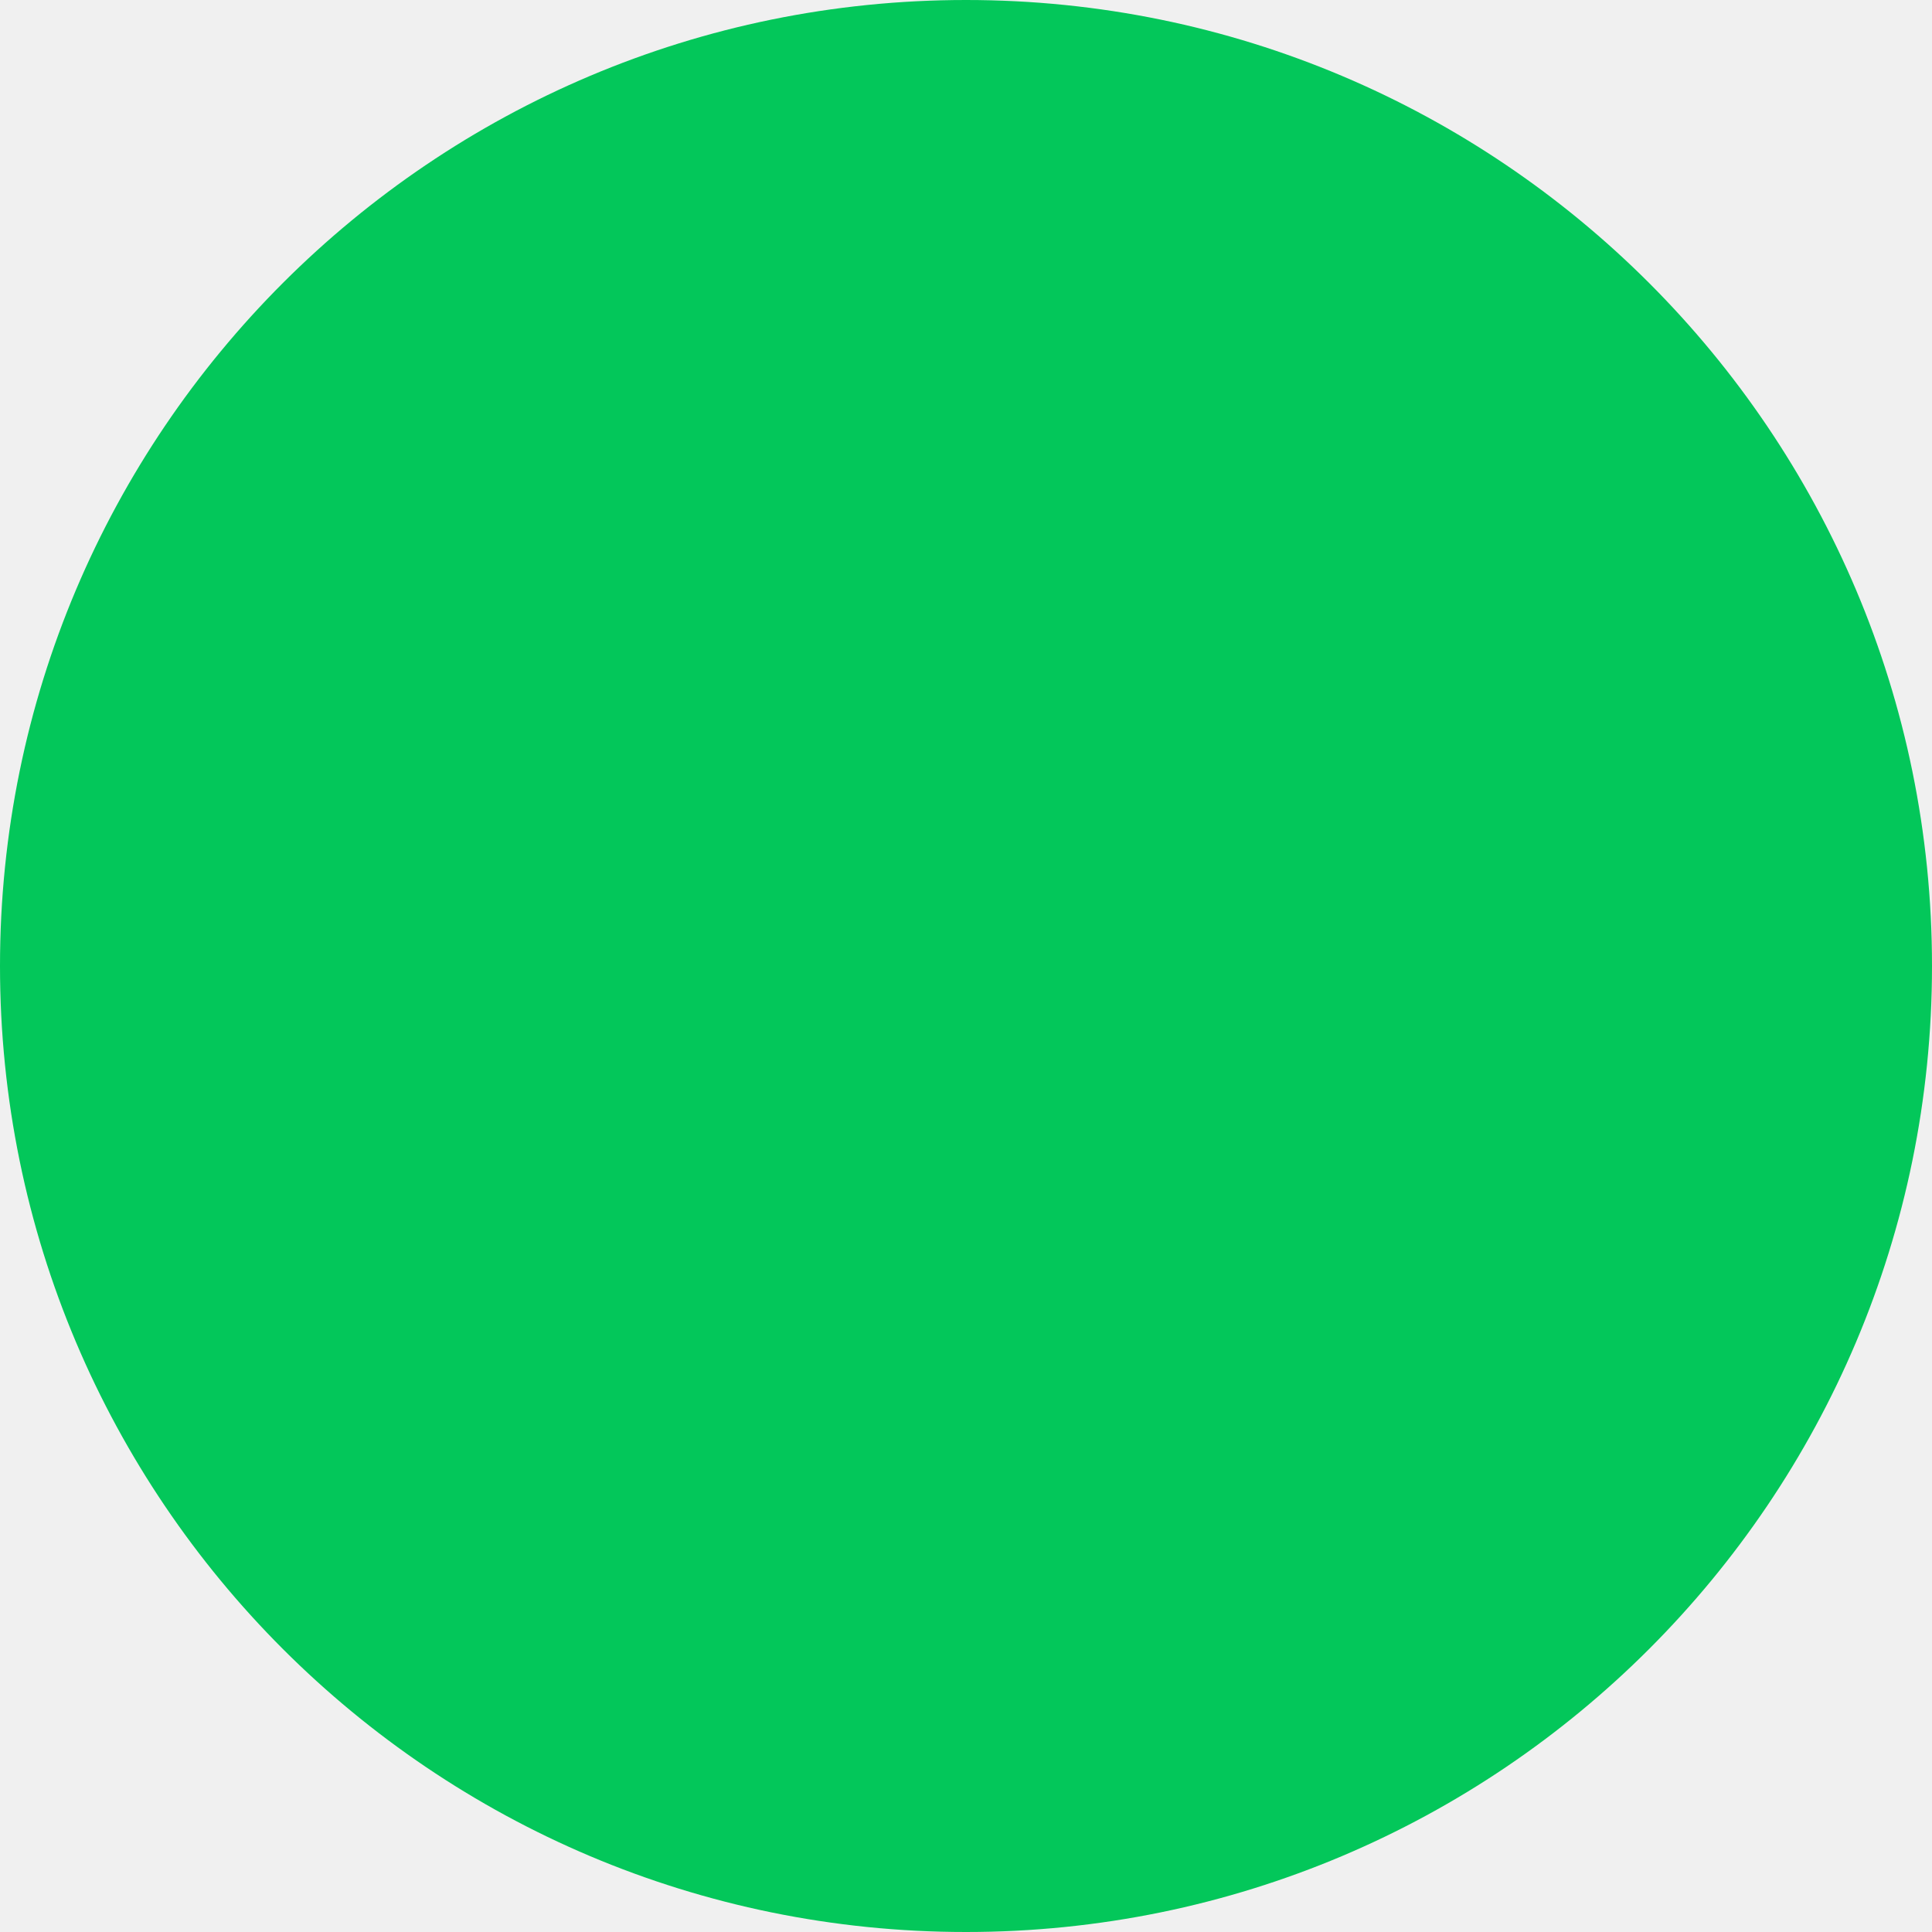
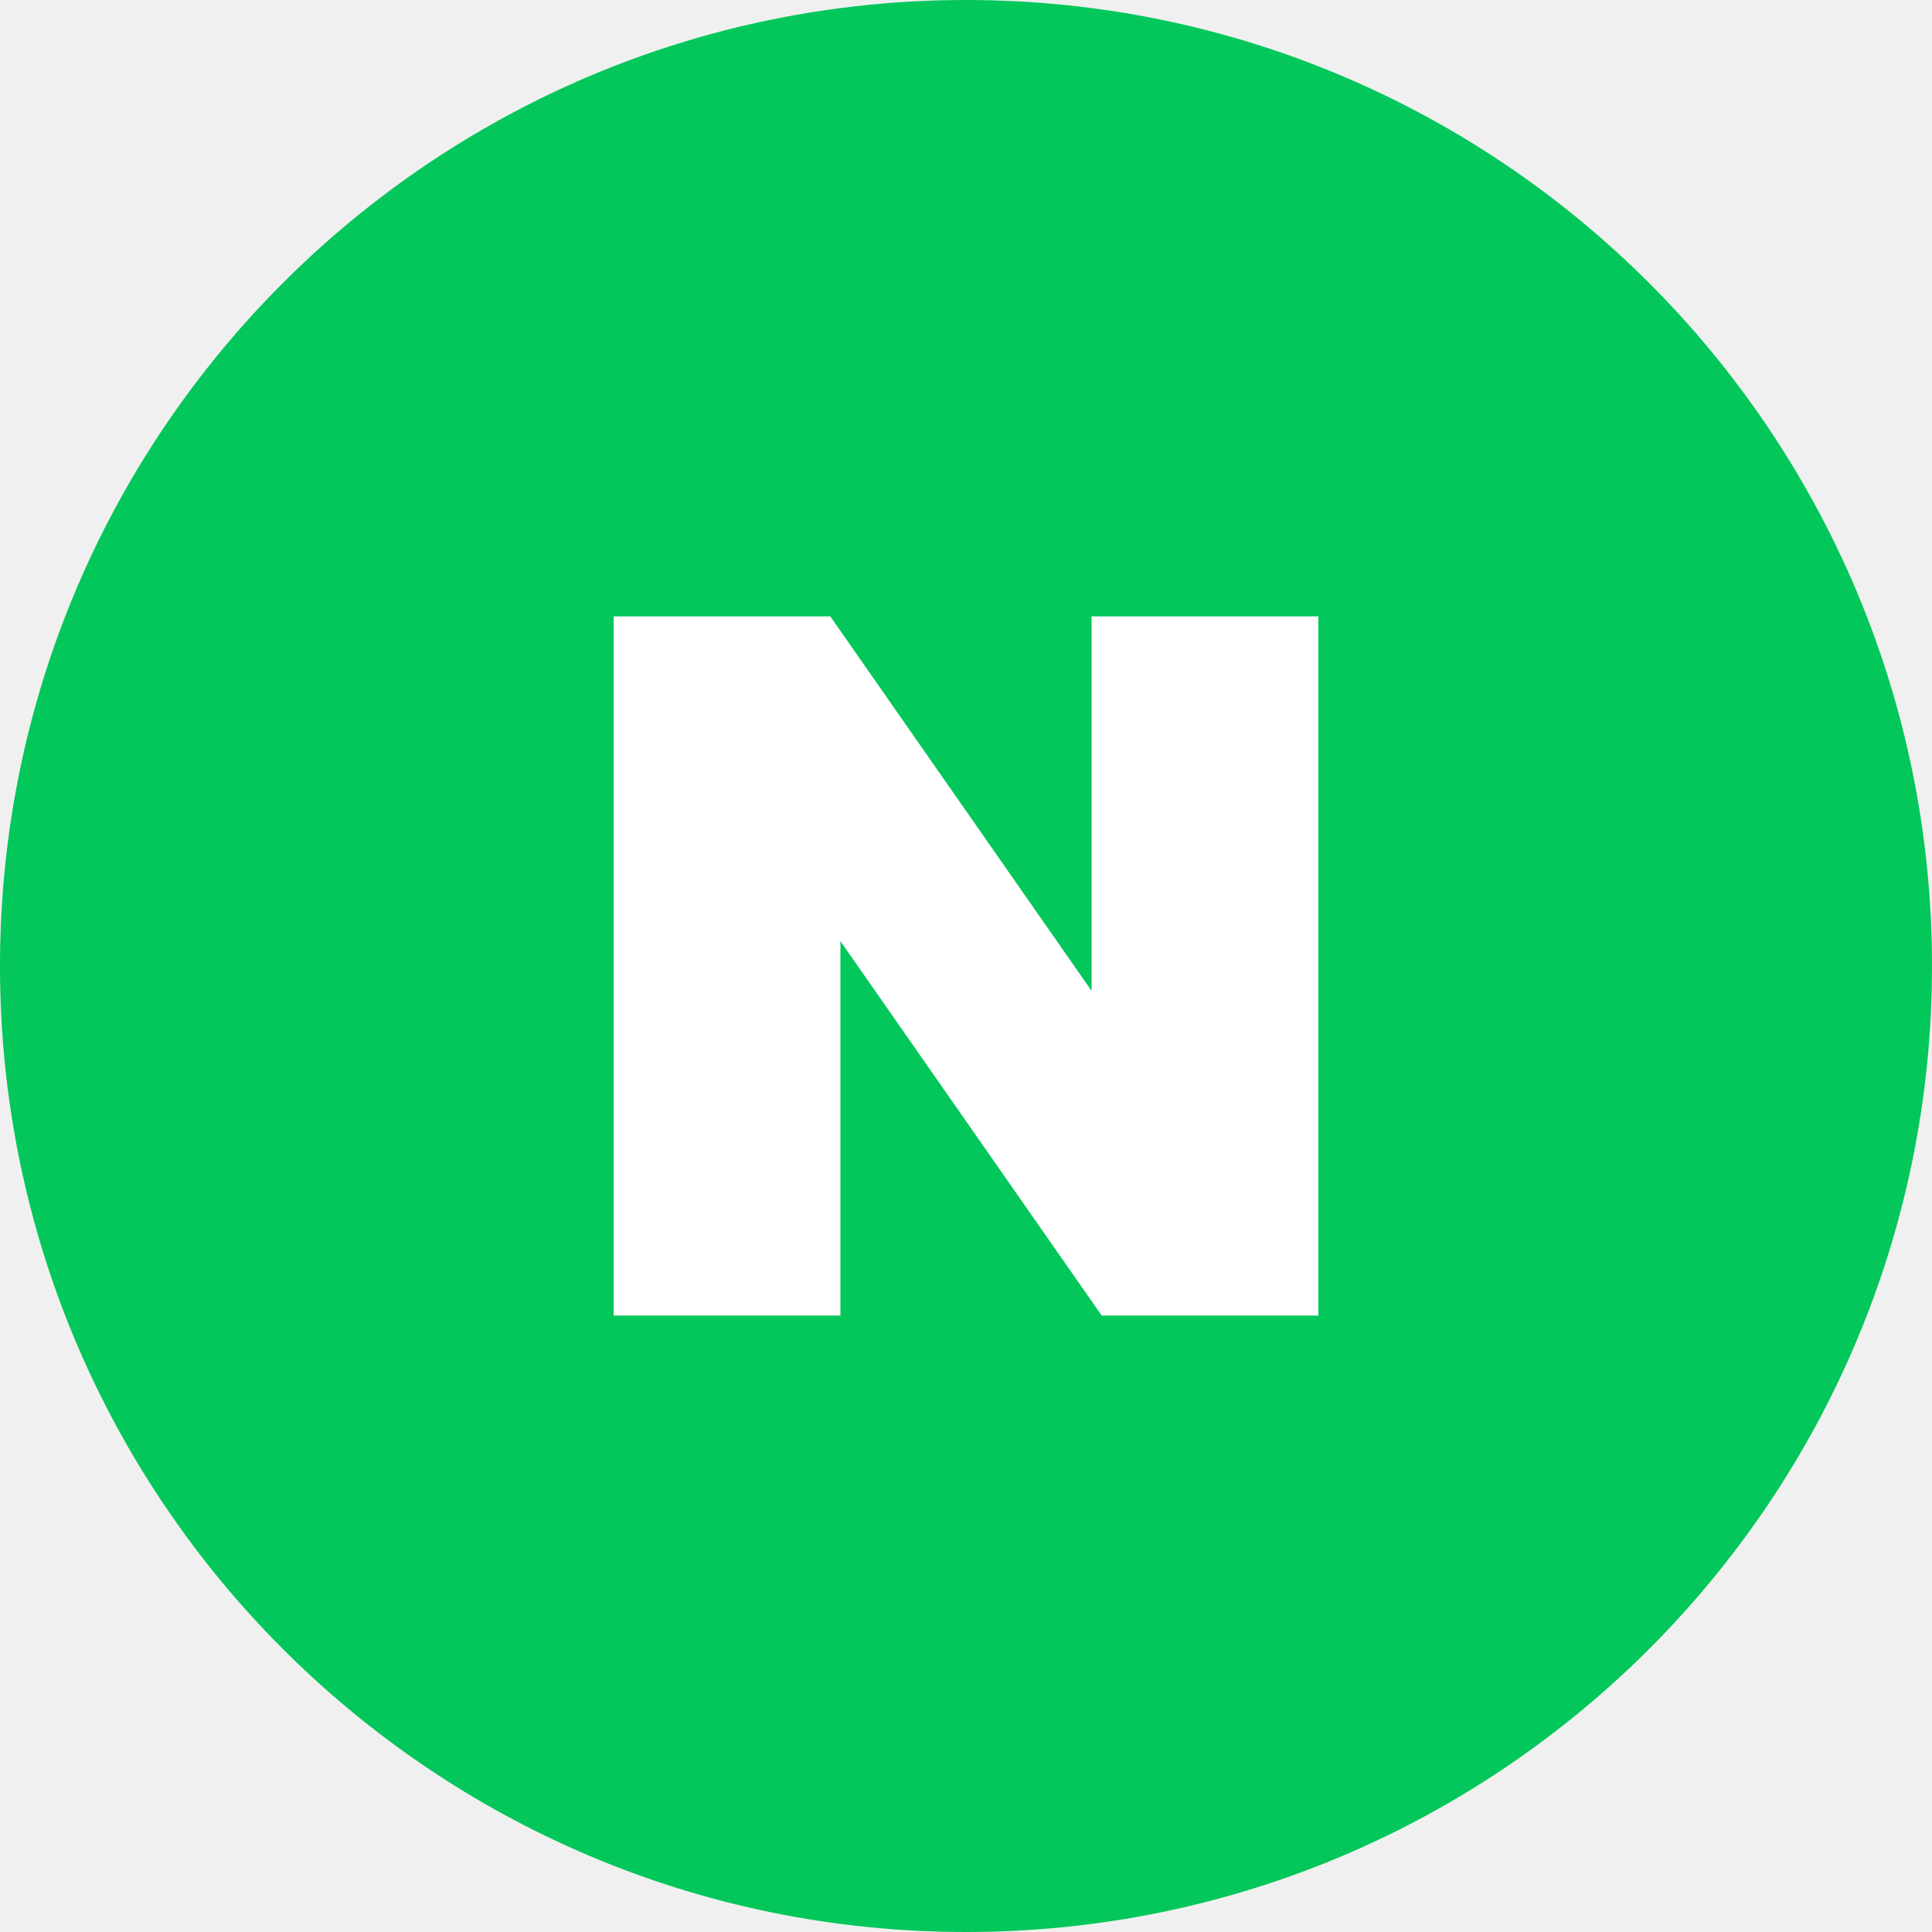
<svg xmlns="http://www.w3.org/2000/svg" width="50" height="50" viewBox="0 0 50 50" fill="none">
-   <path d="M50 25C50 11.193 38.807 0 25 0C11.193 0 0 11.193 0 25C0 38.807 11.193 50 25 50C38.807 50 50 38.807 50 25Z" fill="#03C75A" />
+   <g clip-path="url(#clip0_343_627)">
+     <path d="M50 25C50 11.193 38.807 0 25 0C11.193 0 0 11.193 0 25C0 38.807 11.193 50 25 50C38.807 50 50 38.807 50 25Z" fill="#03C75A" />
+     <path d="M28.25 25.643L21.488 15.952H15.881V34.047H21.75V24.357L28.512 34.047H34.119V15.952H28.25V25.643Z" fill="white" />
+   </g>
+   <defs>
+     <clipPath id="clip0_343_627">
+       <rect width="50" height="50" fill="white" />
+     </clipPath>
+   </defs>
</svg>
